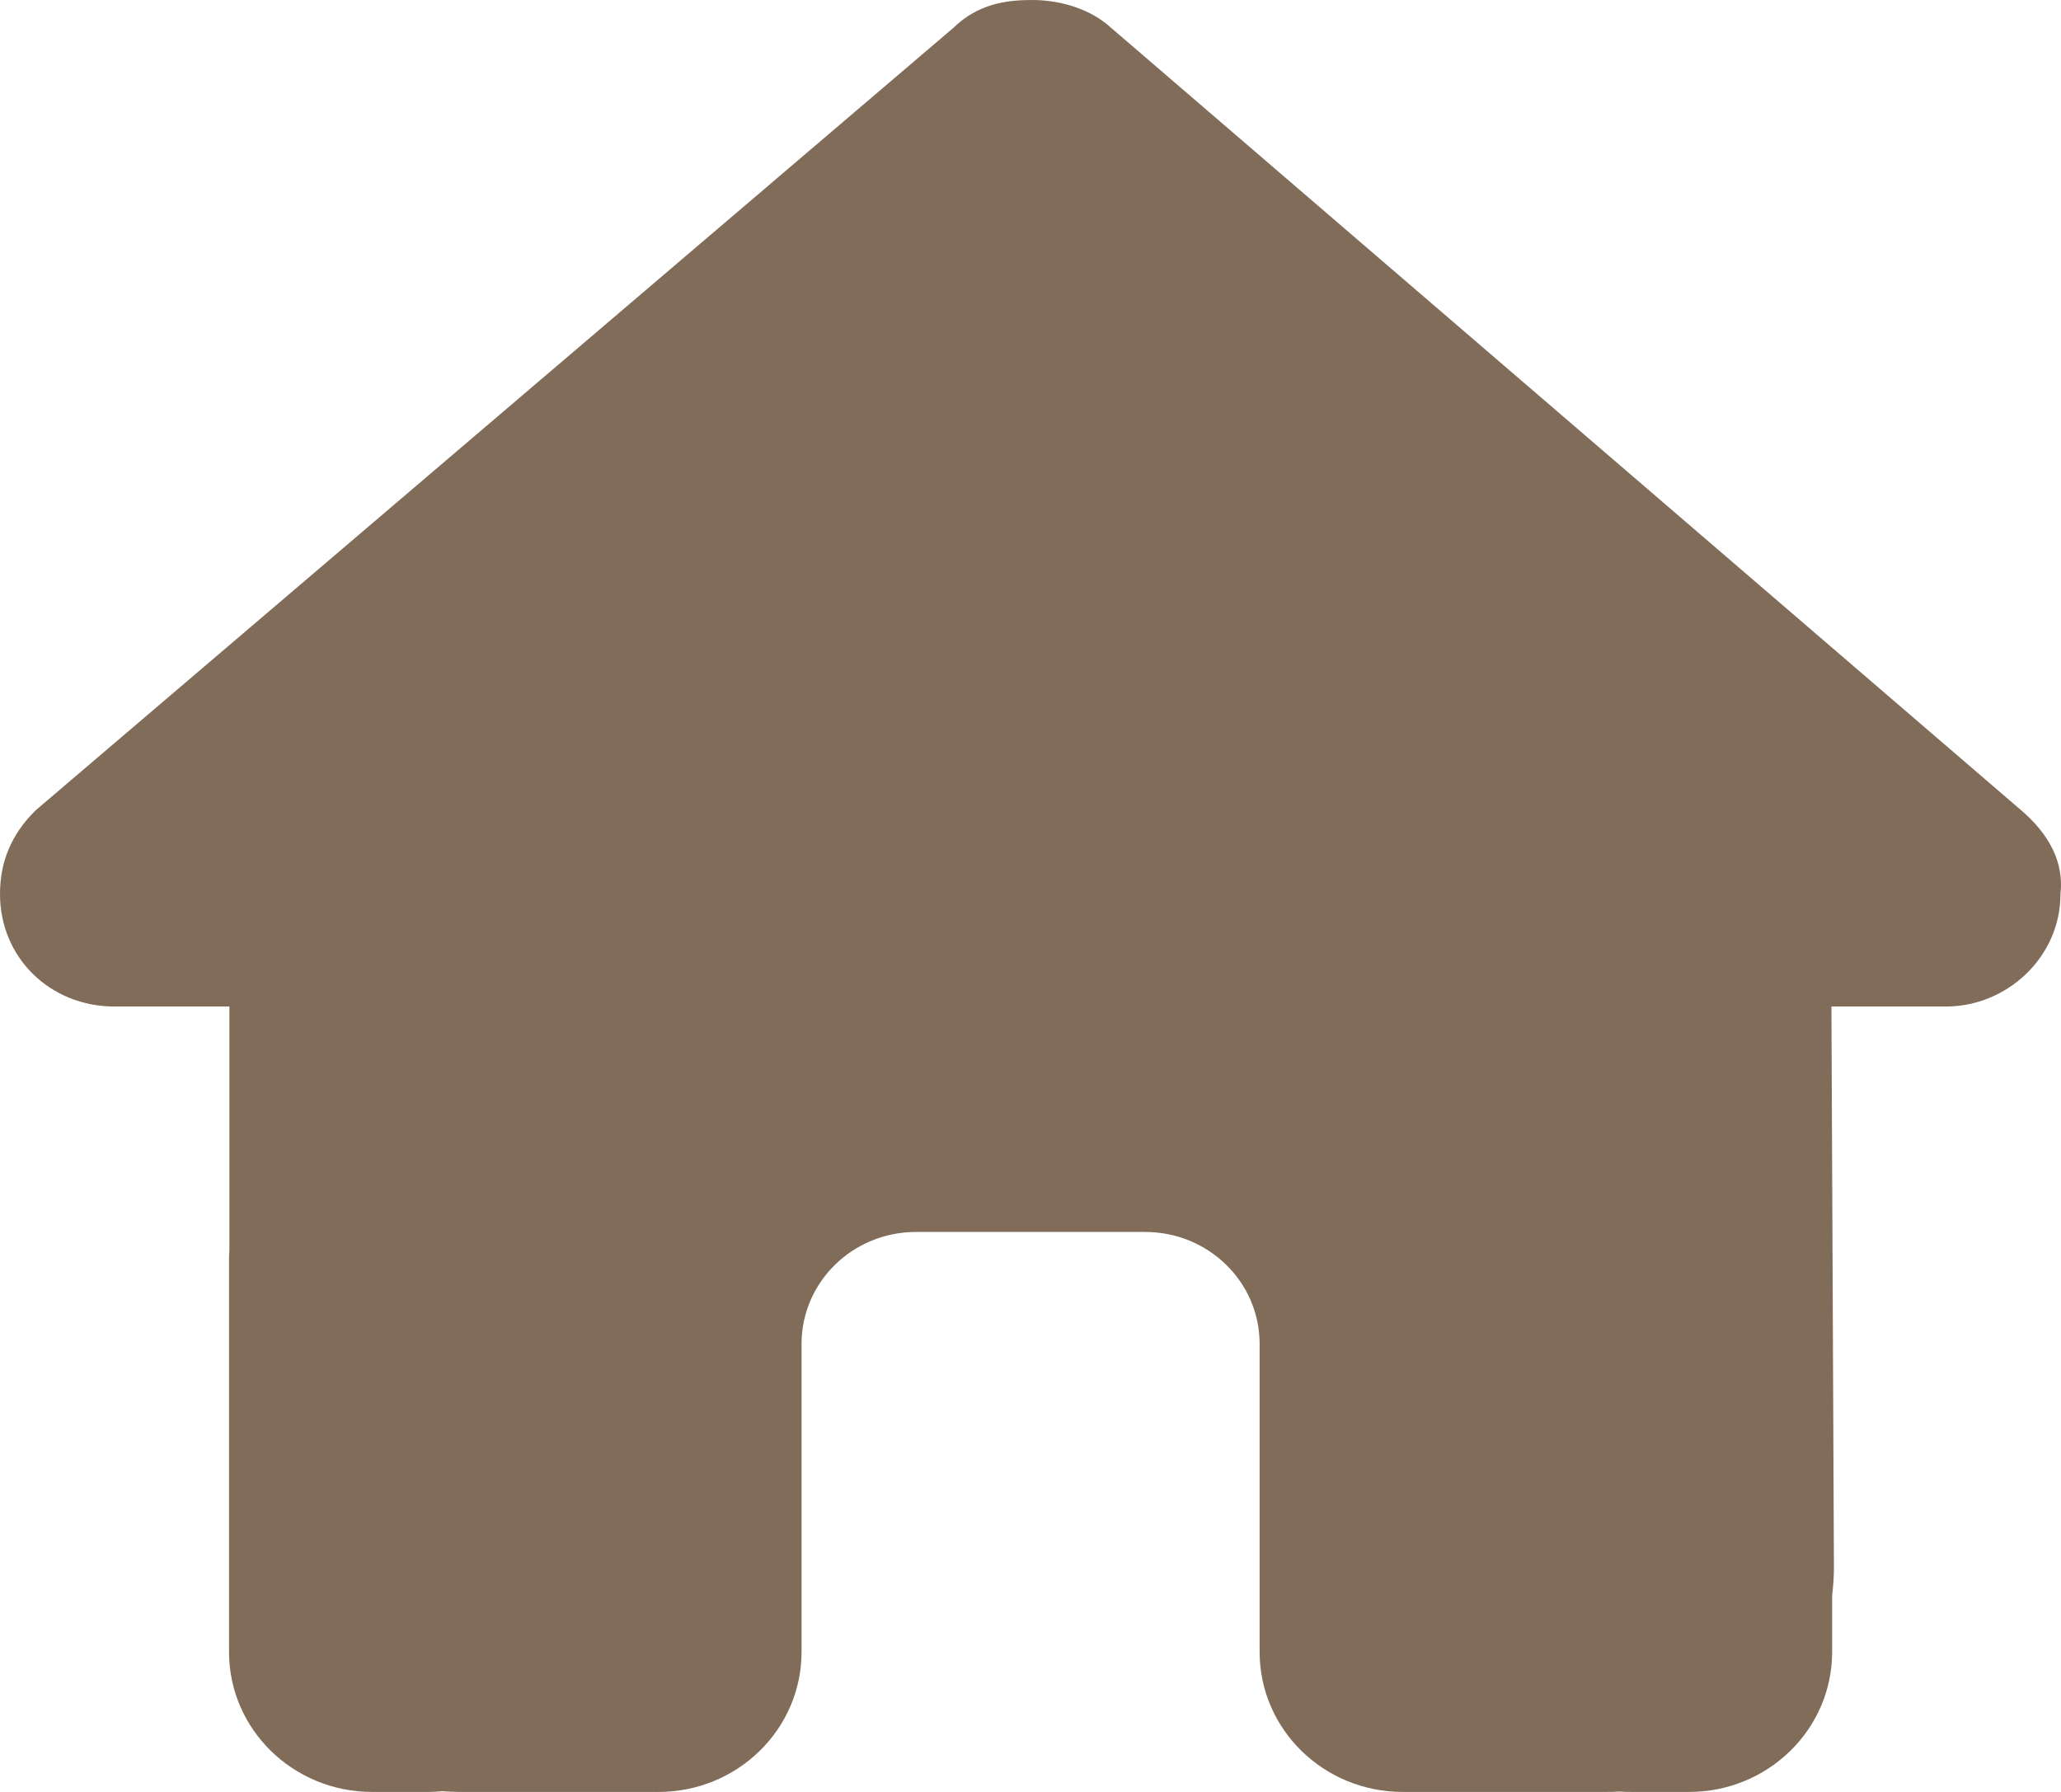
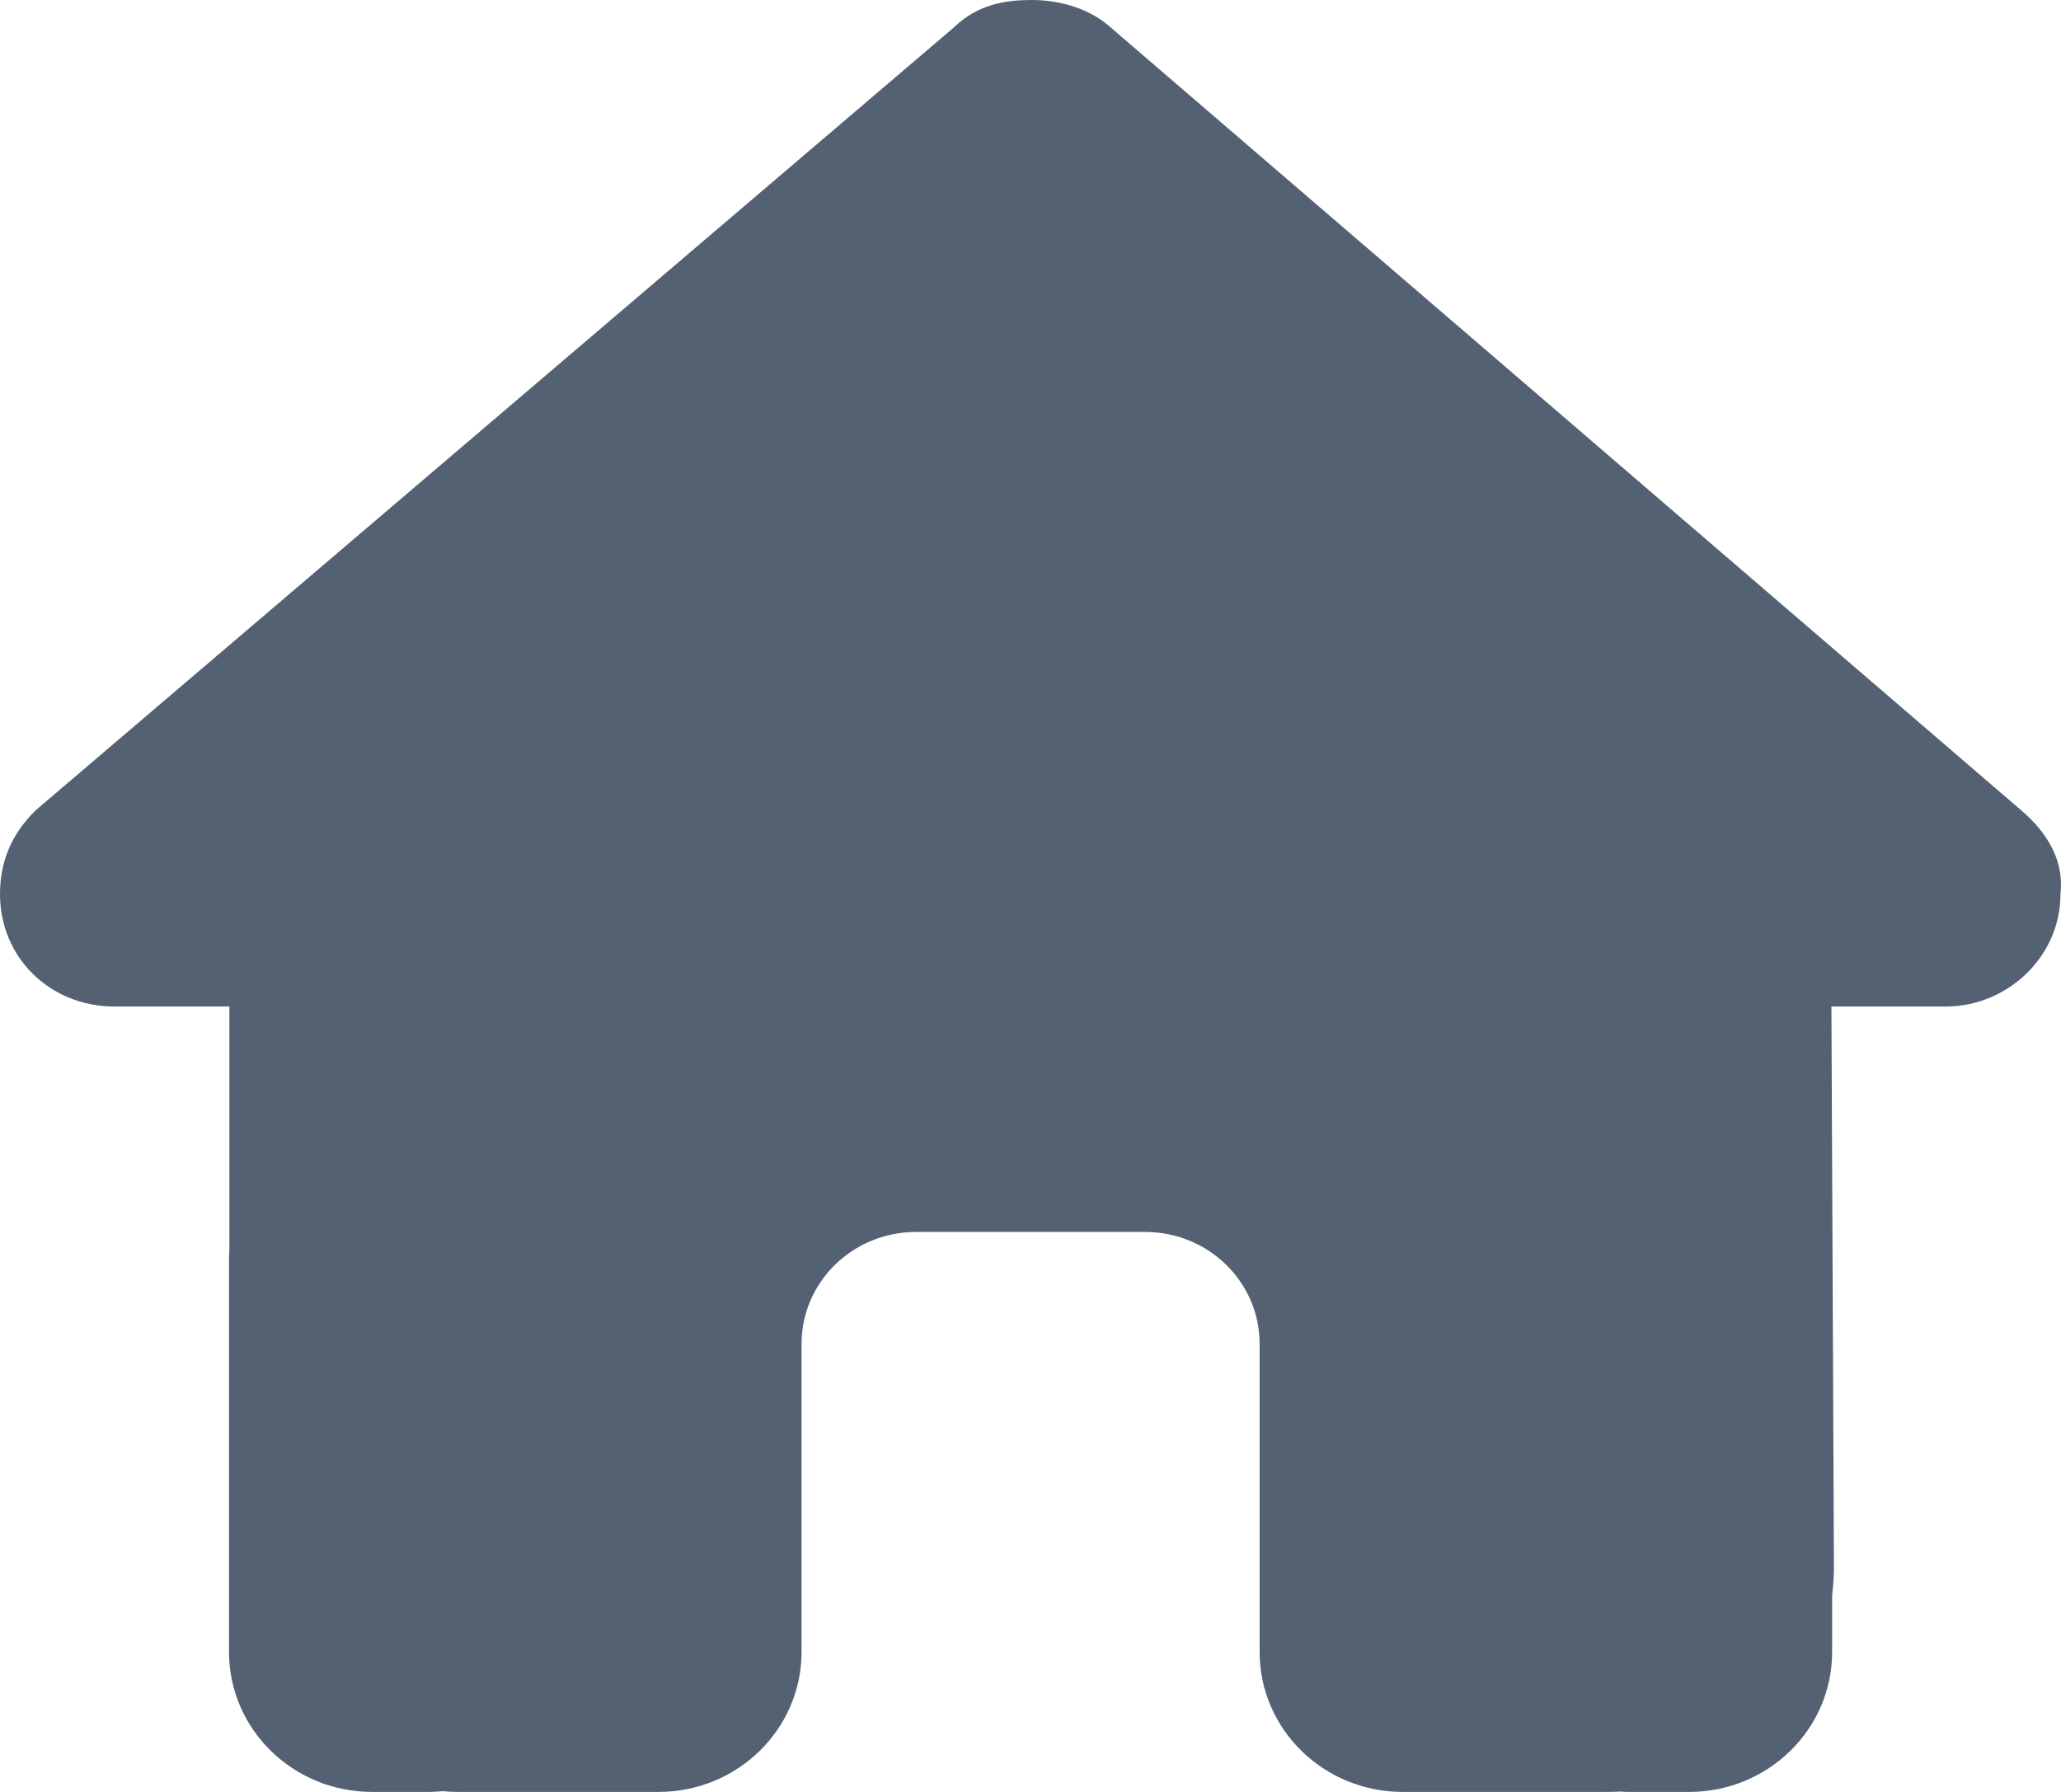
<svg xmlns="http://www.w3.org/2000/svg" width="23" height="20" viewBox="0 0 23 20" fill="none">
-   <path d="M22.994 9.98C22.994 10.684 22.395 11.234 21.716 11.234H20.438L20.466 17.492C20.466 17.598 20.458 17.703 20.446 17.809V18.438C20.446 19.301 19.731 20 18.849 20H18.21C18.166 20 18.122 20 18.078 19.996C18.022 20 17.966 20 17.91 20H16.613H15.654C14.772 20 14.057 19.301 14.057 18.438V17.5V15C14.057 14.309 13.486 13.75 12.779 13.75H10.223C9.516 13.75 8.945 14.309 8.945 15V17.5V18.438C8.945 19.301 8.23 20 7.348 20H6.389H5.116C5.056 20 4.996 19.996 4.936 19.992C4.888 19.996 4.84 20 4.792 20H4.153C3.271 20 2.556 19.301 2.556 18.438V14.062C2.556 14.027 2.556 13.988 2.56 13.953V11.234H1.278C0.559 11.234 0 10.688 0 9.98C0 9.629 0.12 9.316 0.399 9.043L10.638 0.312C10.918 0.039 11.237 0 11.517 0C11.796 0 12.116 0.078 12.356 0.273L22.555 9.043C22.874 9.316 23.034 9.629 22.994 9.98Z" fill="#806C59" />
+   <path d="M22.994 9.98C22.994 10.684 22.395 11.234 21.716 11.234H20.438L20.466 17.492C20.466 17.598 20.458 17.703 20.446 17.809V18.438C20.446 19.301 19.731 20 18.849 20H18.21C18.166 20 18.122 20 18.078 19.996C18.022 20 17.966 20 17.91 20H16.613H15.654C14.772 20 14.057 19.301 14.057 18.438V17.5V15C14.057 14.309 13.486 13.75 12.779 13.75H10.223C9.516 13.75 8.945 14.309 8.945 15V17.5V18.438C8.945 19.301 8.23 20 7.348 20H6.389H5.116C5.056 20 4.996 19.996 4.936 19.992C4.888 19.996 4.84 20 4.792 20H4.153C3.271 20 2.556 19.301 2.556 18.438V14.062C2.556 14.027 2.556 13.988 2.56 13.953V11.234H1.278C0.559 11.234 0 10.688 0 9.98C0 9.629 0.12 9.316 0.399 9.043L10.638 0.312C10.918 0.039 11.237 0 11.517 0C11.796 0 12.116 0.078 12.356 0.273L22.555 9.043C22.874 9.316 23.034 9.629 22.994 9.98Z" fill="#536173" />
</svg>
